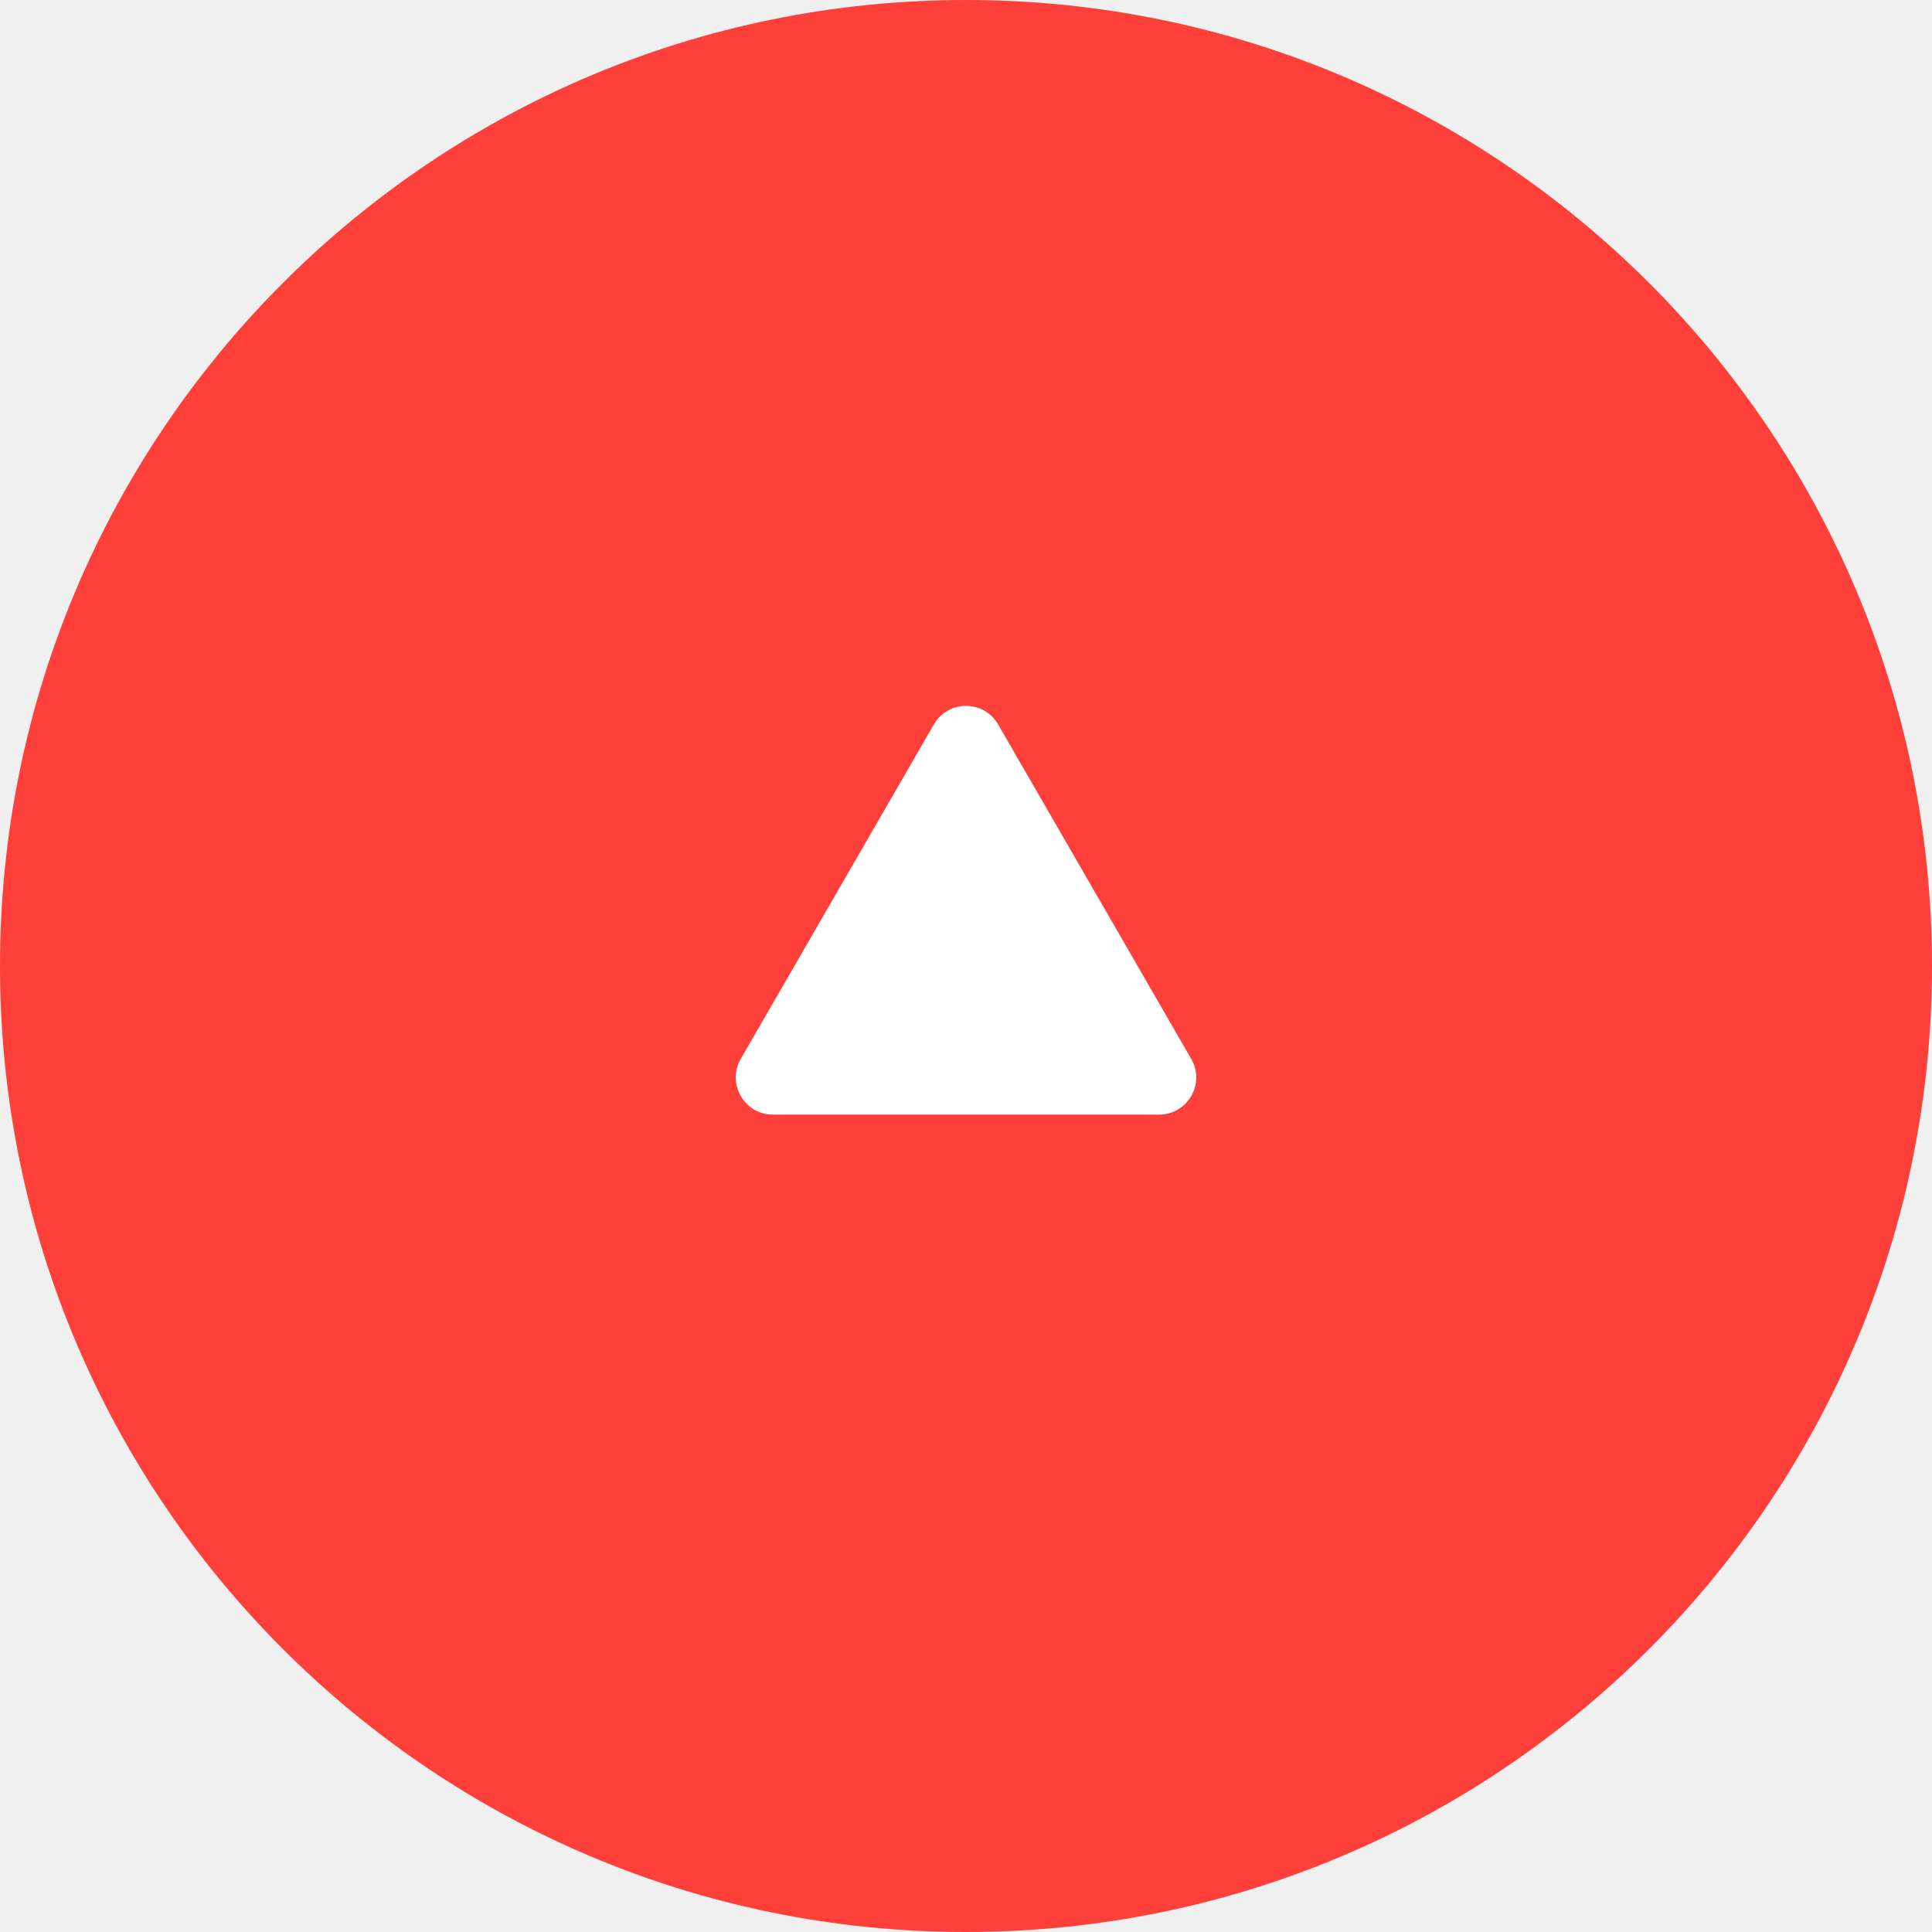
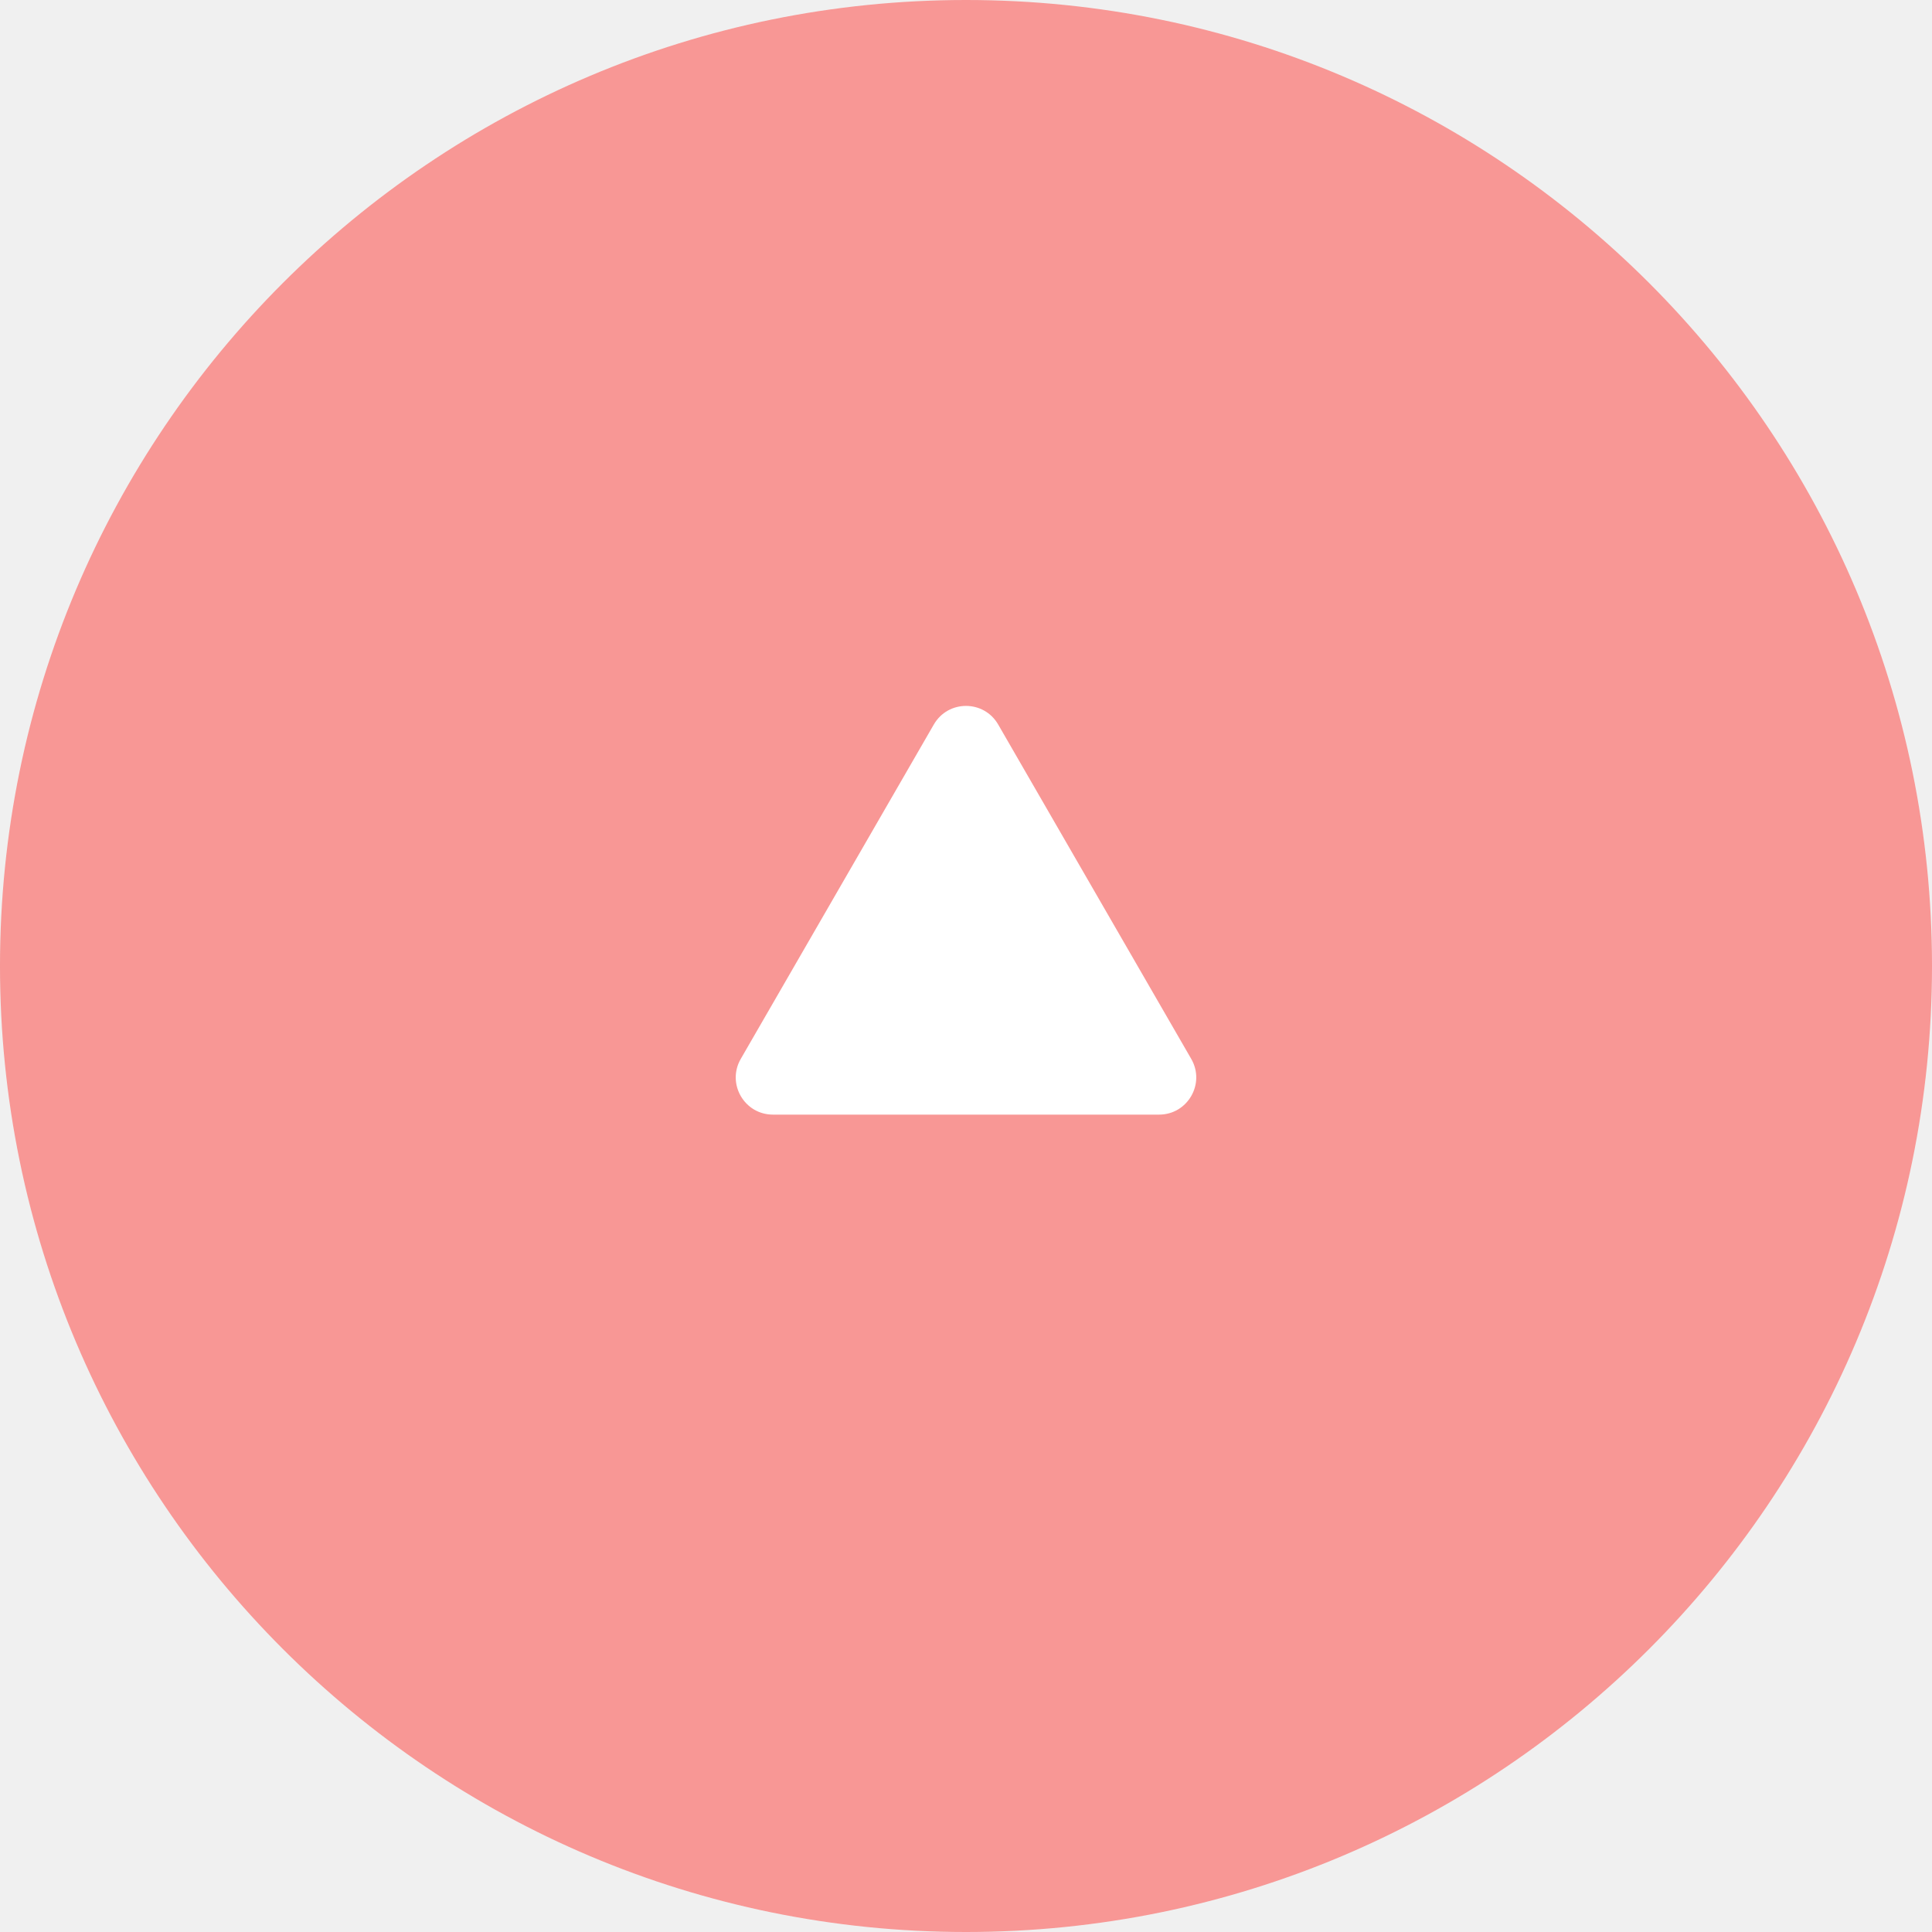
<svg xmlns="http://www.w3.org/2000/svg" width="52" height="52" viewBox="0 0 52 52" fill="none">
-   <circle cx="26" cy="26" r="26" transform="rotate(-90 26 26)" fill="#FF3F3A" />
+   <circle cx="26" cy="26" r="26" transform="rotate(-90 26 26)" fill="#FF3F3A" fill-opacity="0.5" />
  <path d="M25.134 19.5C25.519 18.833 26.481 18.833 26.866 19.5L32.062 28.5C32.447 29.167 31.966 30 31.196 30L20.804 30C20.034 30 19.553 29.167 19.938 28.5L25.134 19.5Z" fill="white" />
</svg>
